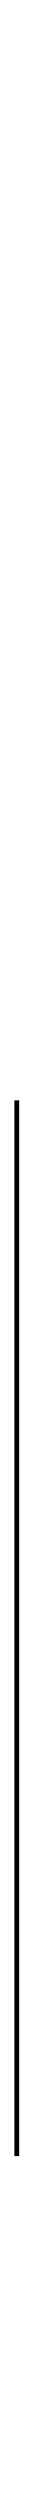
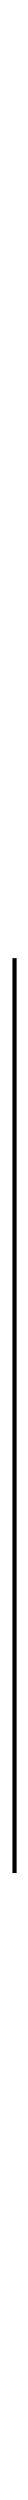
- <svg xmlns="http://www.w3.org/2000/svg" version="1.1" id="Layer_1" x="0px" y="0px" width="16.375px" height="1300px" viewBox="0 -550 16.375 1300" enable-background="new 0 -550 16.375 1300" xml:space="preserve">
+ <svg xmlns="http://www.w3.org/2000/svg" version="1.1" id="Layer_1" x="0px" y="0px" width="16.375px" height="1500px" viewBox="0 0 16.375 1500" enable-background="new 0 0 16.375 1500" xml:space="preserve">
  <g id="Layer_1_1_">
-     <path fill="none" stroke="#000000" stroke-width="2.5" d="M8.719,571.174V22.198" />
+     <path fill="none" stroke="#000000" stroke-width="2.5" d="M8.719,1123.844V574.868" />
  </g>
  <g id="Layer_2">
</g>
</svg>
